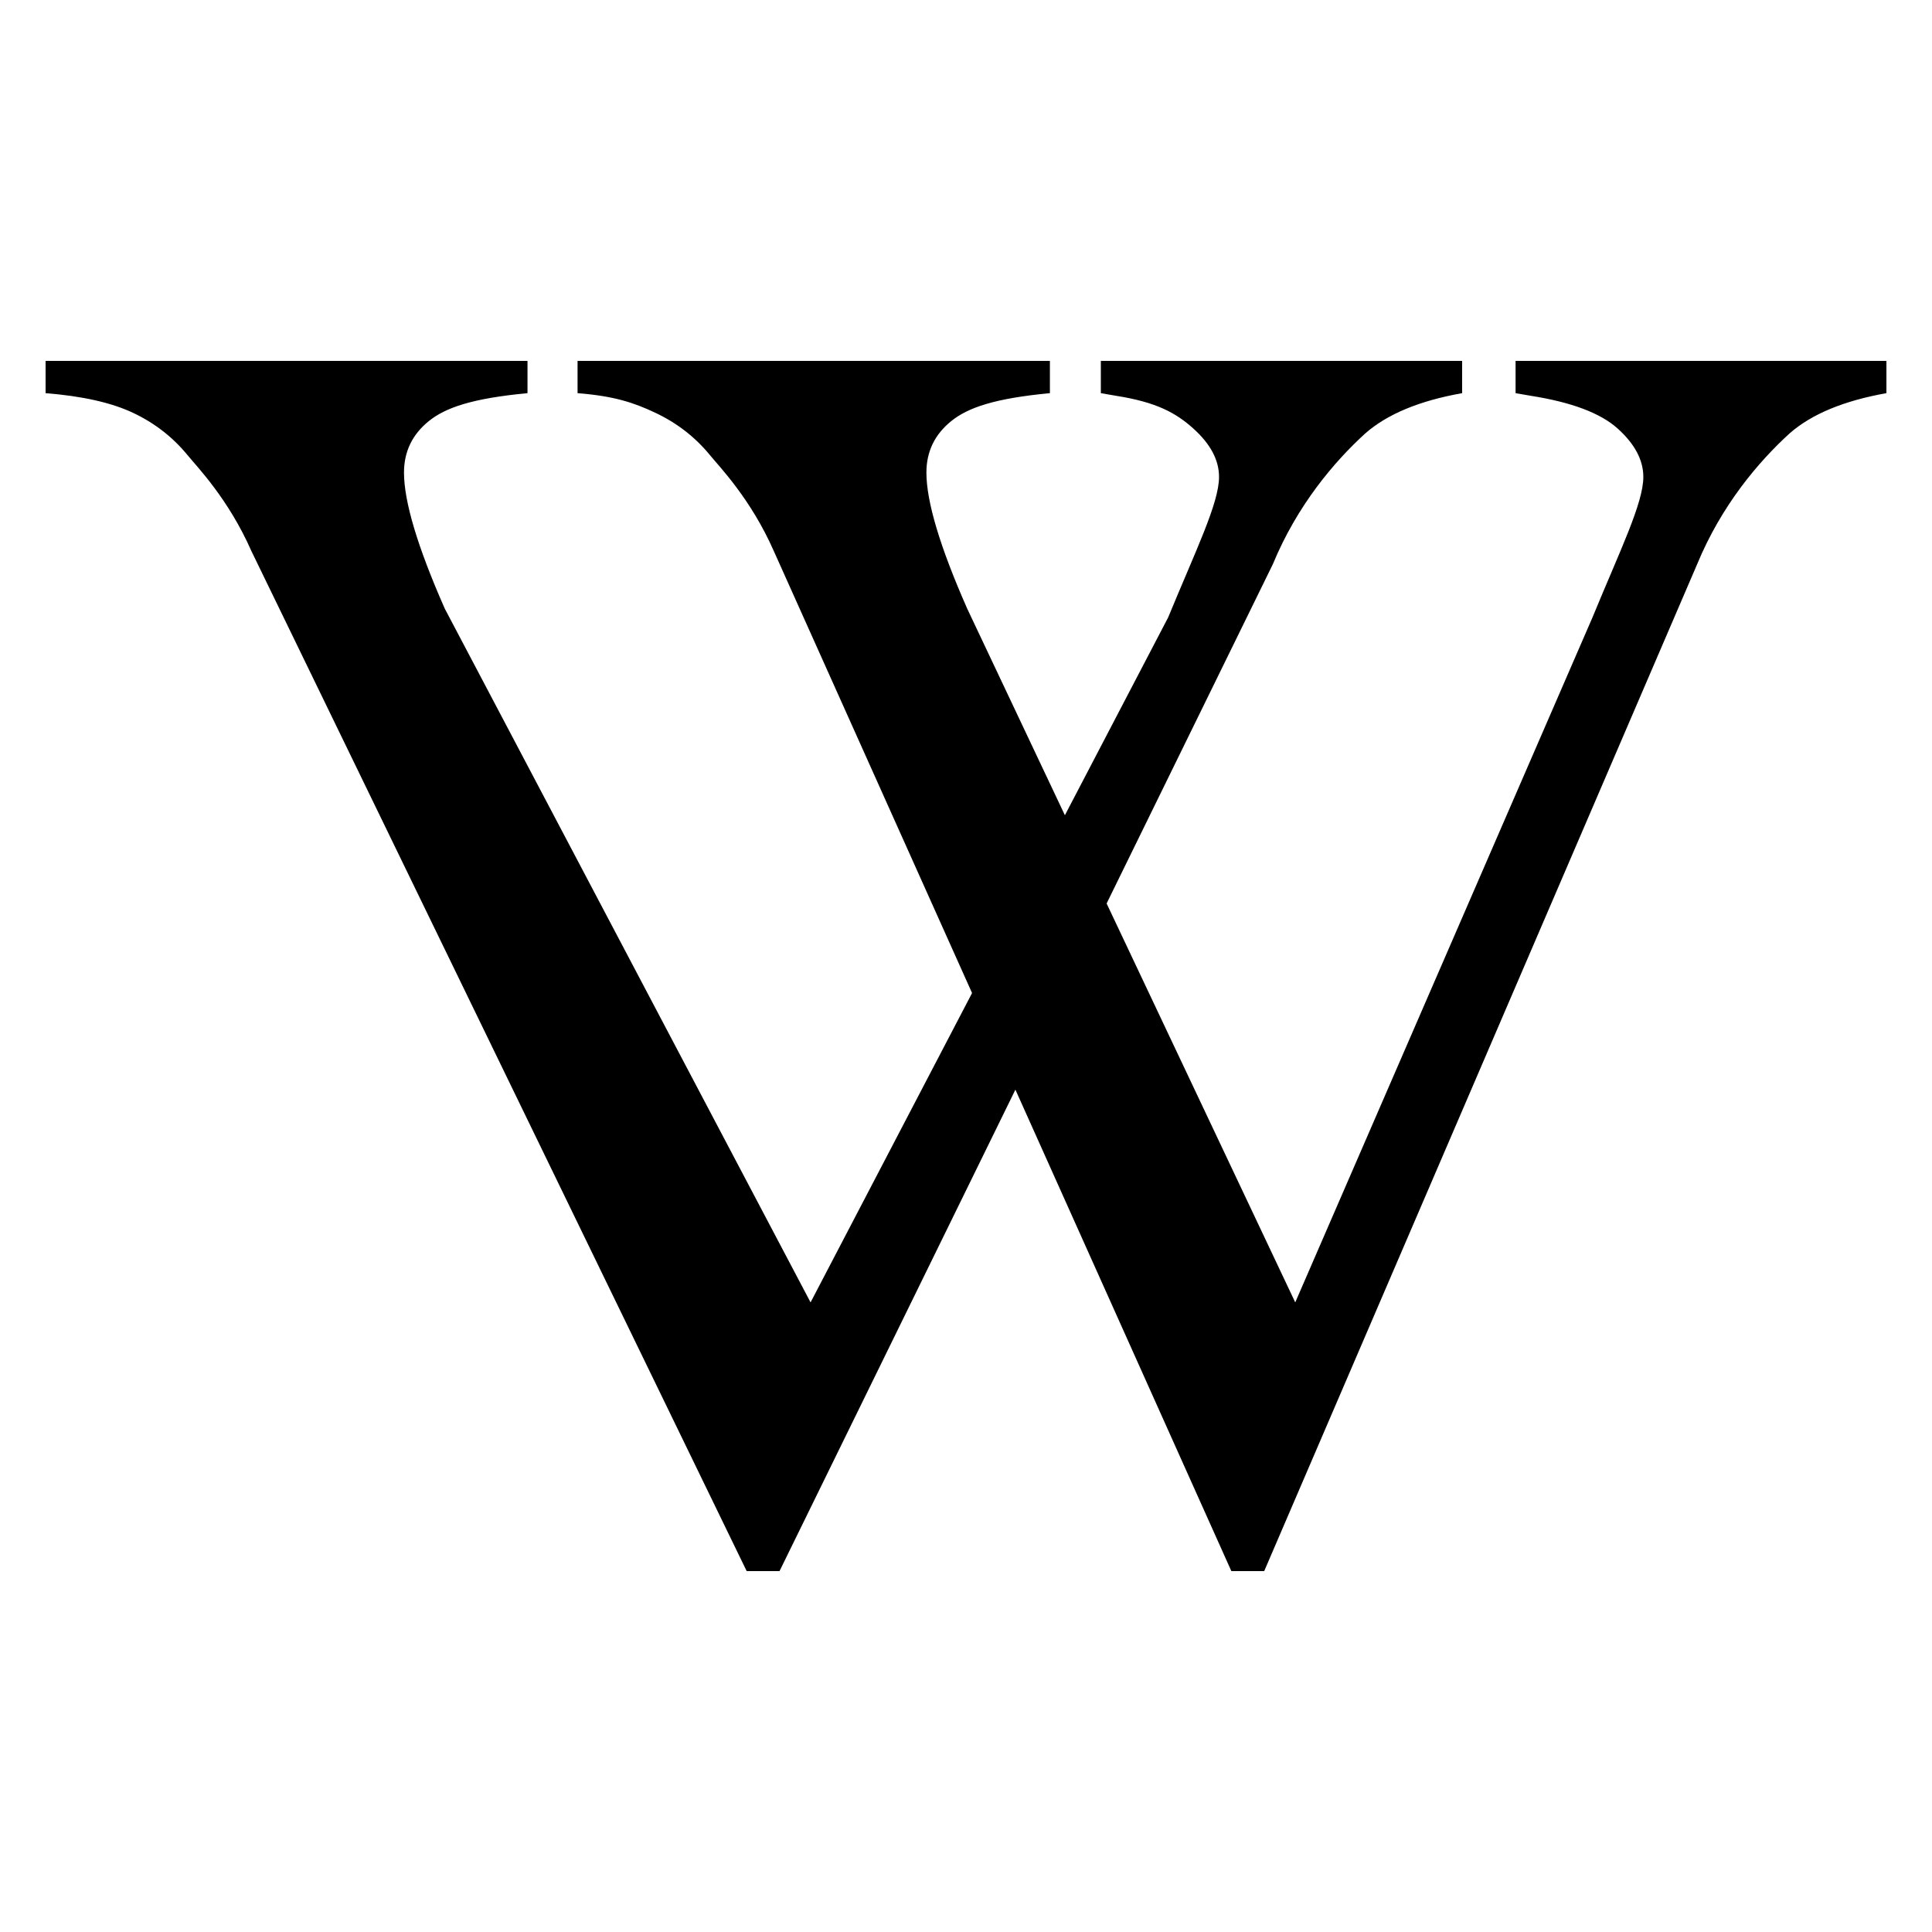
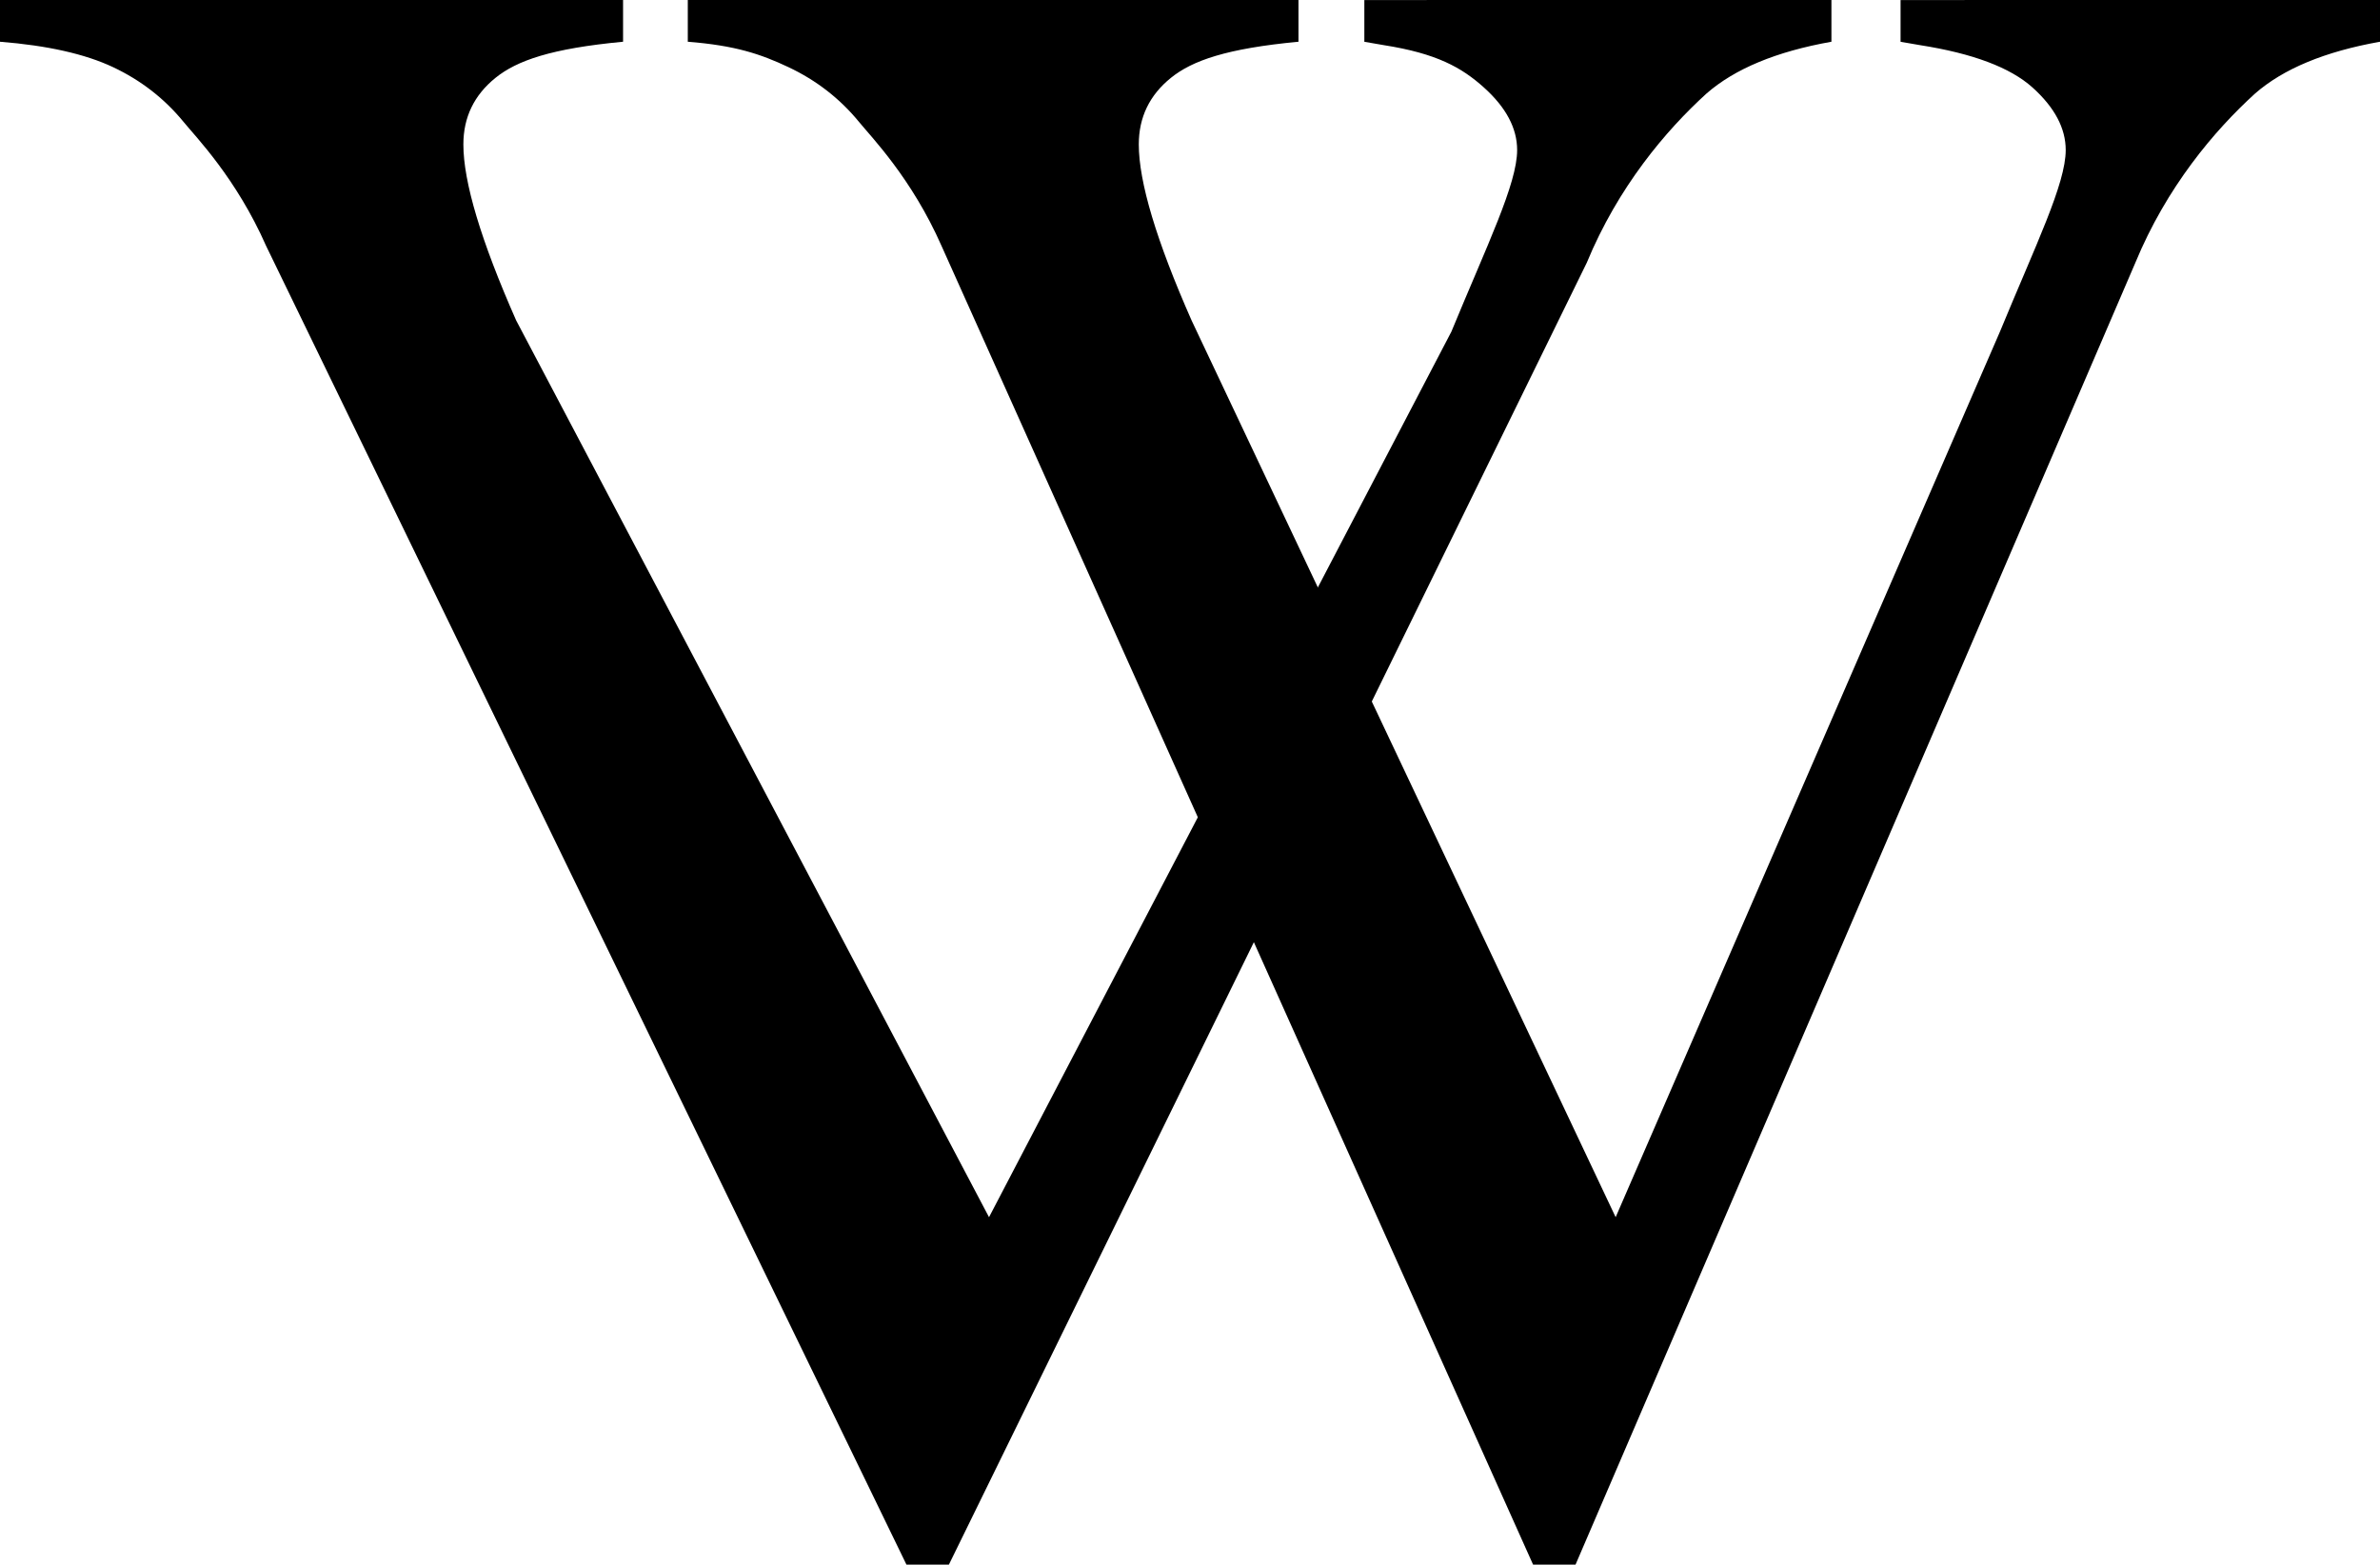
- <svg xmlns="http://www.w3.org/2000/svg" xmlns:xlink="http://www.w3.org/1999/xlink" version="1.0" width="128" height="128" id="svg14662">
+ <svg xmlns="http://www.w3.org/2000/svg" xmlns:xlink="http://www.w3.org/1999/xlink" version="1.0" id="svg14662" width="121.96" height="80.182">
  <defs id="defs14664">
    <linearGradient id="linearGradient3261">
      <stop style="stop-color:#ffffff;stop-opacity:0" offset="0" id="stop3263" />
      <stop style="stop-color:#ffffff;stop-opacity:0" offset="0.5" id="stop3269" />
      <stop style="stop-color:#ffffff;stop-opacity:1" offset="1" id="stop3265" />
    </linearGradient>
    <linearGradient id="linearGradient3219">
      <stop style="stop-color:#0e7309;stop-opacity:1" offset="0" id="stop3221" />
      <stop style="stop-color:#70d13e;stop-opacity:1" offset="1" id="stop3223" />
    </linearGradient>
    <linearGradient id="linearGradient3205">
      <stop style="stop-color:#2c8300;stop-opacity:1" offset="0" id="stop3207" />
      <stop style="stop-color:#3db800;stop-opacity:1" offset="0.25" id="stop3215" />
      <stop style="stop-color:#ffffff;stop-opacity:1" offset="0.5" id="stop3213" />
      <stop style="stop-color:#69cf35;stop-opacity:1" offset="1" id="stop3209" />
    </linearGradient>
    <linearGradient id="linearGradient3197">
      <stop style="stop-color:#002f32;stop-opacity:1" offset="0" id="stop3199" />
      <stop style="stop-color:#045b04;stop-opacity:1" offset="1" id="stop3201" />
    </linearGradient>
    <linearGradient id="linearGradient3339">
      <stop style="stop-color:#e8e8e8;stop-opacity:1" offset="0" id="stop3341" />
      <stop style="stop-color:#ffffff;stop-opacity:1" offset="0.5" id="stop3347" />
      <stop style="stop-color:#e8e8e8;stop-opacity:1" offset="1" id="stop3343" />
    </linearGradient>
    <linearGradient id="linearGradient3327">
      <stop style="stop-color:#ffffff;stop-opacity:1" offset="0" id="stop3329" />
      <stop style="stop-color:#fdd99a;stop-opacity:1" offset="0.5" id="stop3335" />
      <stop style="stop-color:#c39539;stop-opacity:1" offset="1" id="stop3331" />
    </linearGradient>
    <linearGradient id="linearGradient3319">
      <stop style="stop-color:#7d491f;stop-opacity:1" offset="0" id="stop3321" />
      <stop style="stop-color:#926600;stop-opacity:1" offset="1" id="stop3323" />
    </linearGradient>
    <linearGradient id="linearGradient3282">
      <stop style="stop-color:#ffffff;stop-opacity:0" offset="0" id="stop3284" />
      <stop style="stop-color:#ffffff;stop-opacity:1" offset="1" id="stop3286" />
    </linearGradient>
    <linearGradient id="linearGradient14709">
      <stop style="stop-color:#ffffff;stop-opacity:1" offset="0" id="stop14711" />
      <stop style="stop-color:#5eb2ff;stop-opacity:1" offset="1" id="stop14713" />
    </linearGradient>
    <linearGradient id="linearGradient14685">
      <stop style="stop-color:#0917a0;stop-opacity:1" offset="0" id="stop14687" />
      <stop style="stop-color:#0345f4;stop-opacity:1" offset="1" id="stop14689" />
    </linearGradient>
    <linearGradient x1="96.125" y1="11.188" x2="96.125" y2="52.101" id="linearGradient14691" xlink:href="#linearGradient14685" gradientUnits="userSpaceOnUse" />
    <linearGradient x1="96.125" y1="11.188" x2="96.125" y2="52.101" id="linearGradient14699" xlink:href="#linearGradient14685" gradientUnits="userSpaceOnUse" gradientTransform="translate(447.4286,636.9336)" />
    <radialGradient cx="546.312" cy="705.485" r="25.281" fx="546.312" fy="705.485" id="radialGradient14715" xlink:href="#linearGradient14709" gradientUnits="userSpaceOnUse" gradientTransform="matrix(2.032821,0,-3.289062e-8,1.717338,-565.7183,-518.4991)" />
    <linearGradient x1="96.125" y1="11.188" x2="96.125" y2="52.101" id="linearGradient14723" xlink:href="#linearGradient14685" gradientUnits="userSpaceOnUse" gradientTransform="translate(447.4286,636.9336)" />
    <filter id="filter14824">
      <feGaussianBlur id="feGaussianBlur14826" stdDeviation="0.373" />
    </filter>
    <linearGradient x1="96.125" y1="11.188" x2="96.125" y2="52.101" id="linearGradient14833" xlink:href="#linearGradient14685" gradientUnits="userSpaceOnUse" gradientTransform="translate(458.162,644.6232)" />
    <linearGradient x1="96.125" y1="11.188" x2="96.125" y2="52.101" id="linearGradient14842" xlink:href="#linearGradient14685" gradientUnits="userSpaceOnUse" gradientTransform="translate(458.162,644.6232)" />
    <radialGradient cx="546.312" cy="705.485" r="25.281" fx="546.312" fy="705.485" id="radialGradient3288" xlink:href="#linearGradient3282" gradientUnits="userSpaceOnUse" gradientTransform="matrix(2.032821,0,-3.2890618e-8,1.717338,-565.7183,-518.4991)" />
    <linearGradient x1="96.125" y1="11.188" x2="96.125" y2="52.101" id="linearGradient3296" xlink:href="#linearGradient14685" gradientUnits="userSpaceOnUse" gradientTransform="translate(447.4286,636.9336)" />
    <linearGradient x1="96.382" y1="30.667" x2="96.382" y2="13.187" id="linearGradient3302" xlink:href="#linearGradient3282" gradientUnits="userSpaceOnUse" gradientTransform="matrix(0.934851,0,0,0.934851,453.691,638.9931)" />
    <linearGradient x1="41.946" y1="46.665" x2="41.946" y2="82.333" id="linearGradient3325" xlink:href="#linearGradient3319" gradientUnits="userSpaceOnUse" />
    <radialGradient cx="53.602" cy="59.729" r="17.834" fx="53.602" fy="59.729" id="radialGradient3333" xlink:href="#linearGradient3327" gradientUnits="userSpaceOnUse" gradientTransform="matrix(0,1.655849,-1.639188,0,152.1501,-32.92373)" />
    <linearGradient x1="28.429" y1="61.798" x2="58.959" y2="61.798" id="linearGradient3345" xlink:href="#linearGradient3339" gradientUnits="userSpaceOnUse" />
    <filter id="filter3385">
      <feGaussianBlur id="feGaussianBlur3387" stdDeviation="0.146" />
    </filter>
    <linearGradient x1="83.281" y1="123.098" x2="83.281" y2="66.311" id="linearGradient3203" xlink:href="#linearGradient3197" gradientUnits="userSpaceOnUse" />
    <radialGradient cx="491.522" cy="670.925" r="36.427" fx="491.522" fy="670.925" id="radialGradient3211" xlink:href="#linearGradient3205" gradientUnits="userSpaceOnUse" gradientTransform="matrix(0,2.023783,-1.958054,0,1805.23,-312.4948)" />
    <linearGradient x1="517.022" y1="705.484" x2="517.022" y2="745.301" id="linearGradient3240" xlink:href="#linearGradient3219" gradientUnits="userSpaceOnUse" gradientTransform="matrix(-1,0,0,1,983.3261,0)" />
-     <linearGradient x1="517.022" y1="705.484" x2="517.022" y2="745.301" id="linearGradient3243" xlink:href="#linearGradient3219" gradientUnits="userSpaceOnUse" gradientTransform="translate(-0.120047,0)" />
+     <linearGradient x1="517.022" y1="705.484" x2="517.022" y2="745.301" id="linearGradient3243" xlink:href="#linearGradient3219" gradientUnits="userSpaceOnUse" gradientTransform="translate(-0.120047)" />
    <radialGradient cx="479.683" cy="709.658" r="5.006" fx="479.683" fy="709.658" id="radialGradient3267" xlink:href="#linearGradient3261" gradientUnits="userSpaceOnUse" gradientTransform="matrix(1.233976,-0.151603,0.190797,1.552993,-247.6349,-320.152)" />
    <filter id="filter3331">
      <feGaussianBlur id="feGaussianBlur3333" stdDeviation="0.355" />
    </filter>
    <filter id="filter3335">
      <feGaussianBlur id="feGaussianBlur3337" stdDeviation="0.267" />
    </filter>
    <filter id="filter3339">
      <feGaussianBlur id="feGaussianBlur3341" stdDeviation="0.239" />
    </filter>
  </defs>
-   <g id="g2036" transform="translate(0.999998,0)">
-     <path id="V1" d="M 95.869,23.909 L 95.869,26.048 C 93.047,26.549 90.912,27.436 89.462,28.707 C 87.385,30.596 84.937,33.486 83.33,37.379 L 50.645,104.091 L 48.47,104.091 L 15.657,36.512 C 14.129,33.043 12.051,30.923 11.424,30.153 C 10.445,28.958 9.24,28.023 7.81,27.349 C 6.379,26.674 4.449,26.241 2.02,26.048 L 2.02,23.909 L 33.948,23.909 L 33.948,26.048 C 30.265,26.395 28.509,27.012 27.411,27.898 C 26.314,28.784 25.766,29.921 25.766,31.309 C 25.766,33.236 26.667,36.242 28.469,40.327 L 52.702,86.286 L 76.394,40.905 C 78.236,36.435 79.764,33.332 79.764,31.598 C 79.764,30.48 79.196,29.411 78.059,28.389 C 76.923,27.368 75.637,26.645 72.934,26.221 C 72.738,26.183 72.405,26.125 71.934,26.048 L 71.934,23.909 L 95.869,23.909 z " style="font-size:178.225px;font-style:normal;font-weight:normal;fill:#000000;fill-opacity:1;stroke:none;stroke-width:1px;stroke-linecap:butt;stroke-linejoin:miter;stroke-opacity:1;font-family:Times New Roman" />
-     <path id="V2" d="M 123.98,23.909 L 123.98,26.048 C 121.159,26.549 119.023,27.436 117.573,28.707 C 115.497,30.596 113.048,33.486 111.441,37.379 L 82.756,104.091 L 80.581,104.091 L 50.268,36.512 C 48.74,33.043 46.662,30.923 46.036,30.153 C 45.056,28.958 43.851,28.023 42.421,27.349 C 40.991,26.674 39.695,26.241 37.265,26.048 L 37.265,23.909 L 68.559,23.909 L 68.559,26.048 C 64.876,26.395 63.12,27.012 62.023,27.898 C 60.925,28.784 60.377,29.921 60.377,31.309 C 60.377,33.236 61.278,36.242 63.081,40.327 L 84.813,86.286 L 104.506,40.905 C 106.347,36.435 107.875,33.332 107.875,31.598 C 107.875,30.48 107.307,29.411 106.171,28.389 C 105.034,27.368 103.114,26.645 100.411,26.221 C 100.215,26.183 99.882,26.125 99.411,26.048 L 99.411,23.909 L 123.98,23.909 z " style="font-size:178.225px;font-style:normal;font-weight:normal;fill:#000000;fill-opacity:1;stroke:none;stroke-width:1px;stroke-linecap:butt;stroke-linejoin:miter;stroke-opacity:1;font-family:Times New Roman" />
+   <g id="g2036" transform="translate(-2.020035,-23.9091)">
+     <path id="V1" d="m 95.869,23.909 v 2.139 c -2.821,0.501 -4.957,1.388 -6.407,2.659 -2.077,1.889 -4.526,4.779 -6.132,8.671 L 50.645,104.091 H 48.47 L 15.657,36.512 C 14.129,33.043 12.051,30.923 11.424,30.153 10.445,28.958 9.24,28.023 7.81,27.349 6.379,26.674 4.449,26.241 2.02,26.048 V 23.909 H 33.948 v 2.139 c -3.683,0.347 -5.439,0.964 -6.537,1.85 -1.097,0.886 -1.646,2.023 -1.646,3.411 -2.6e-5,1.927 0.901,4.933 2.704,9.018 l 24.232,45.959 23.693,-45.38 c 1.842,-4.471 3.369,-7.573 3.37,-9.307 -6.3e-5,-1.118 -0.568,-2.187 -1.705,-3.208 -1.136,-1.021 -2.422,-1.744 -5.126,-2.168 -0.196,-0.038 -0.529,-0.096 -0.999,-0.173 v -2.139 z" style="font-style:normal;font-weight:normal;font-size:178.225px;font-family:'Times New Roman';fill:#000000;fill-opacity:1;stroke:none;stroke-width:1px;stroke-linecap:butt;stroke-linejoin:miter;stroke-opacity:1" />
+     <path id="V2" d="m 123.98,23.909 v 2.139 c -2.821,0.501 -4.957,1.388 -6.407,2.659 -2.077,1.889 -4.526,4.779 -6.132,8.671 L 82.756,104.091 H 80.581 L 50.268,36.512 C 48.74,33.043 46.662,30.923 46.036,30.153 45.056,28.958 43.851,28.023 42.421,27.349 40.991,26.674 39.695,26.241 37.265,26.048 v -2.139 h 31.294 v 2.139 c -3.683,0.347 -5.439,0.964 -6.537,1.85 -1.097,0.886 -1.646,2.023 -1.646,3.411 -2.5e-5,1.927 0.901,4.933 2.704,9.018 l 21.732,45.959 19.693,-45.38 c 1.842,-4.471 3.369,-7.573 3.37,-9.307 -6e-5,-1.118 -0.568,-2.187 -1.704,-3.208 -1.136,-1.021 -3.056,-1.744 -5.76,-2.168 -0.196,-0.038 -0.529,-0.096 -0.999,-0.173 v -2.139 z" style="font-style:normal;font-weight:normal;font-size:178.225px;font-family:'Times New Roman';fill:#000000;fill-opacity:1;stroke:none;stroke-width:1px;stroke-linecap:butt;stroke-linejoin:miter;stroke-opacity:1" />
  </g>
</svg>
